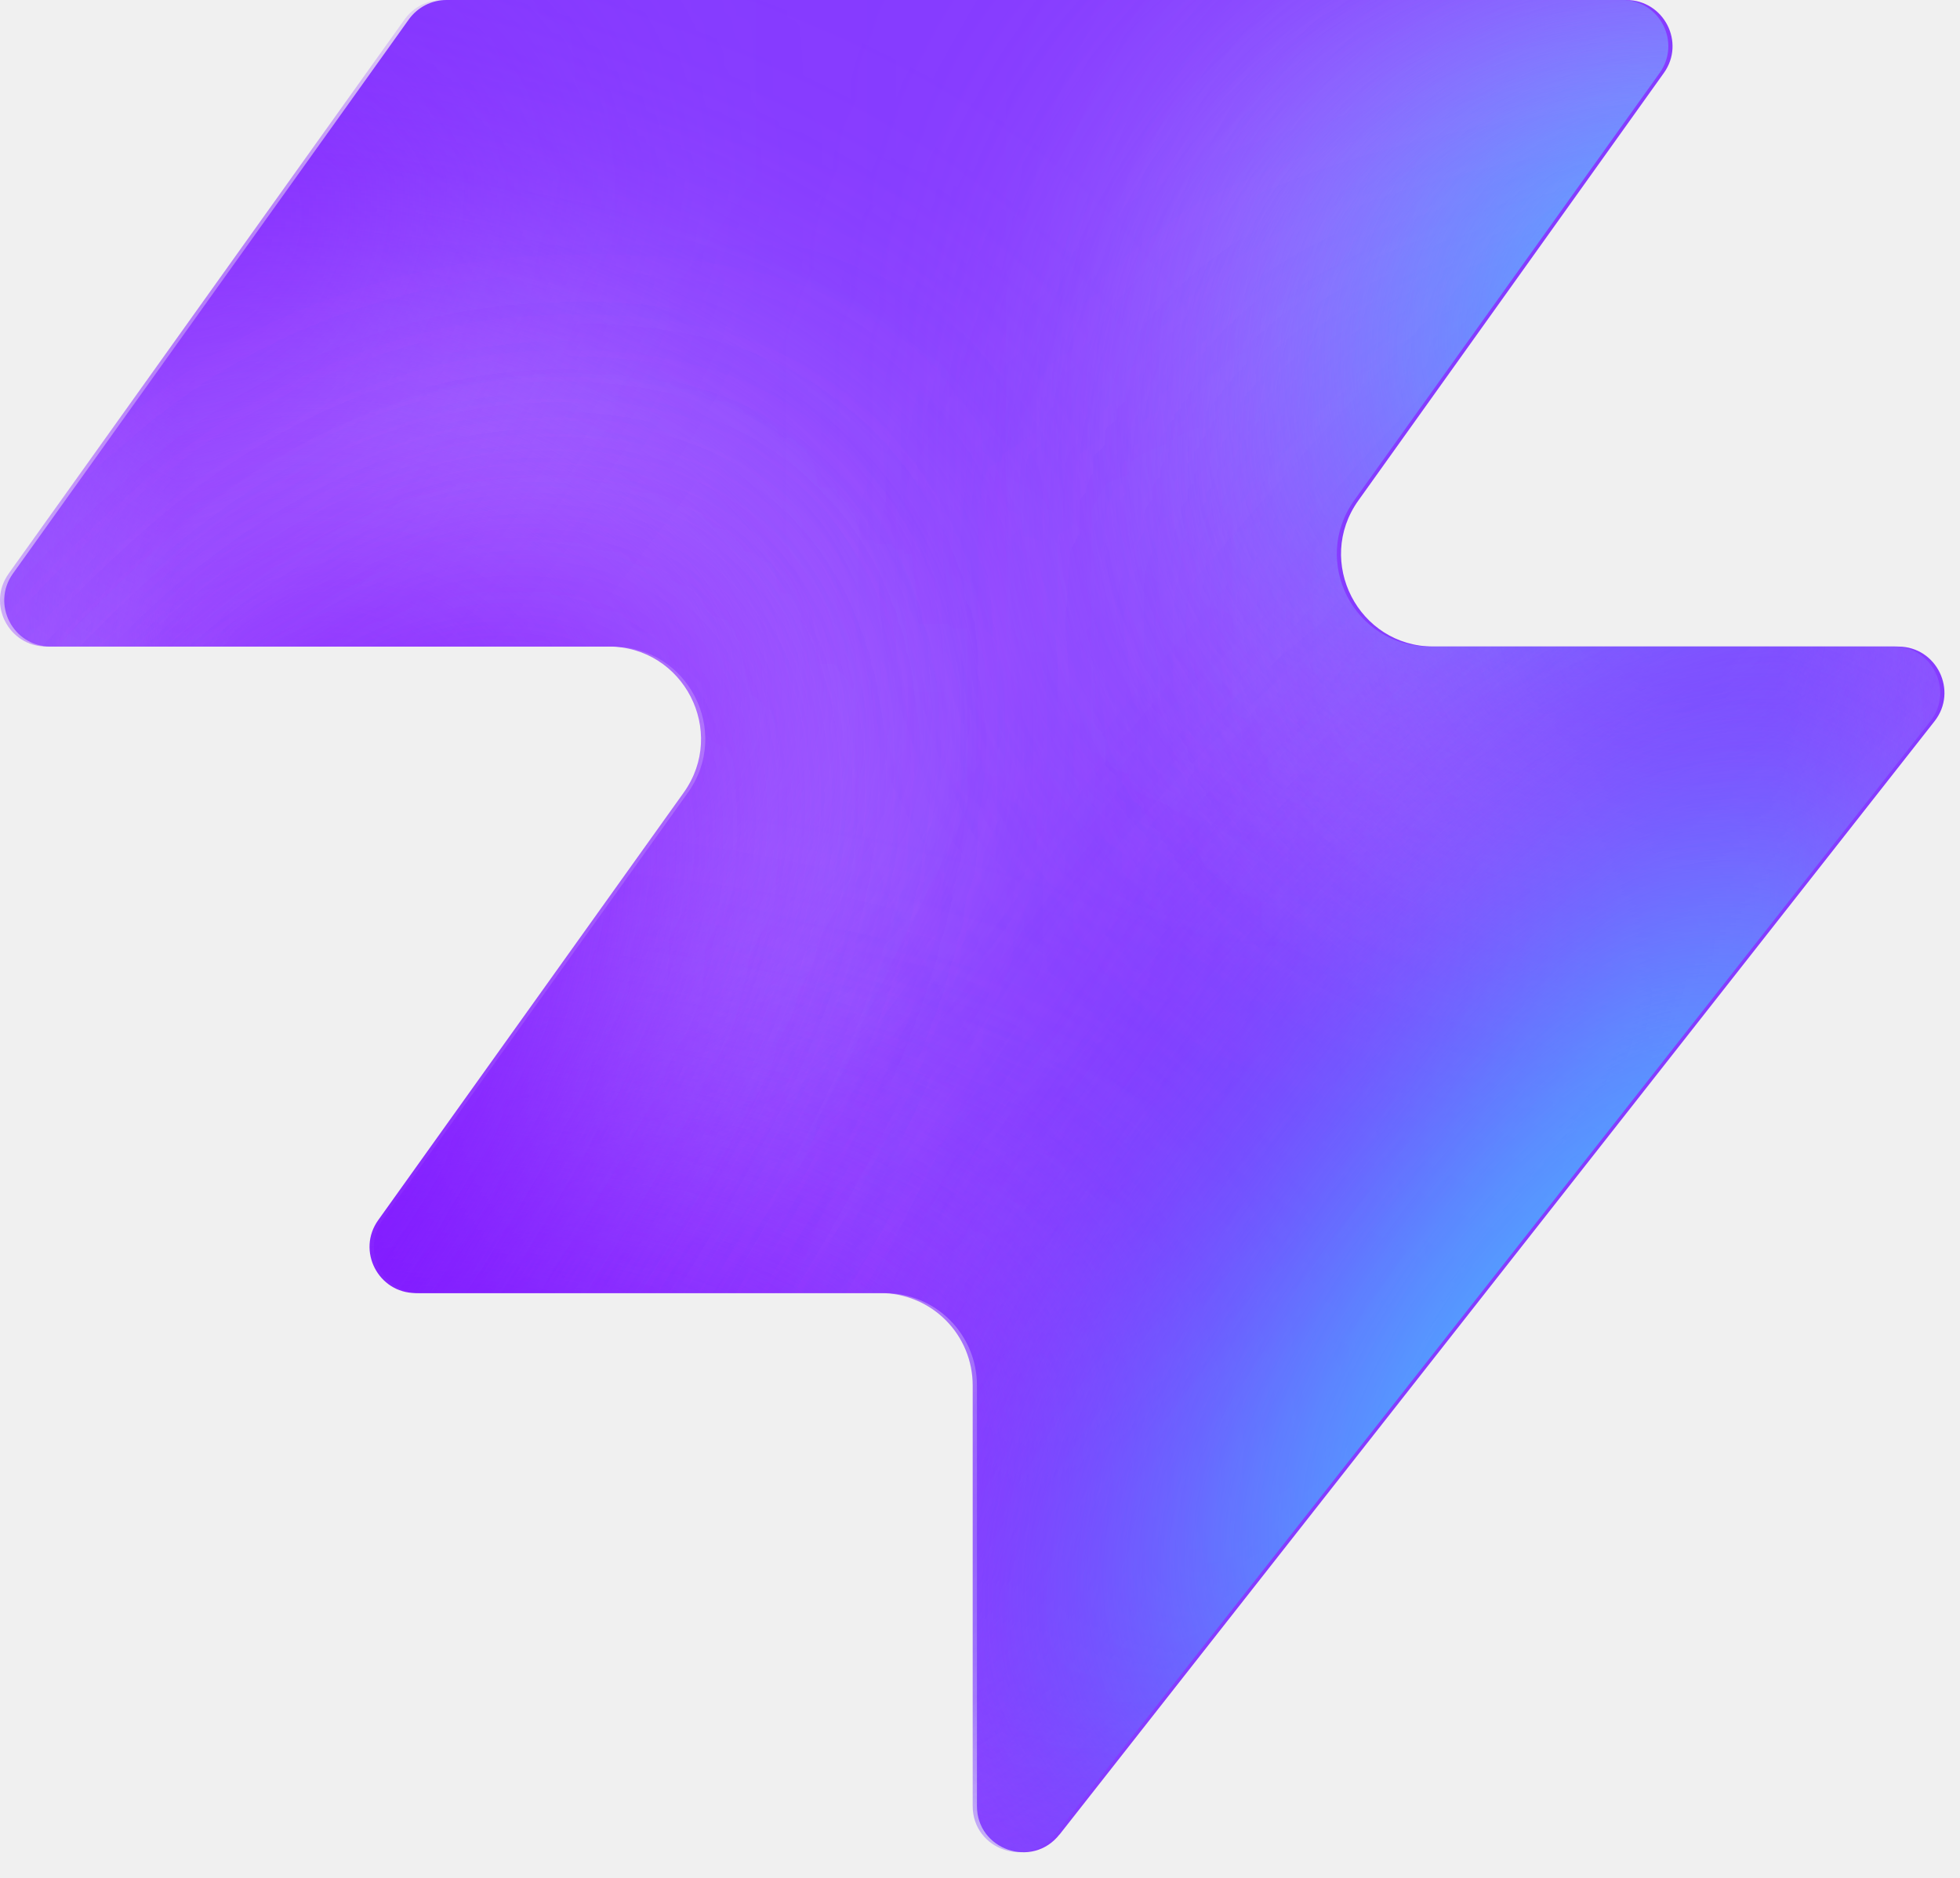
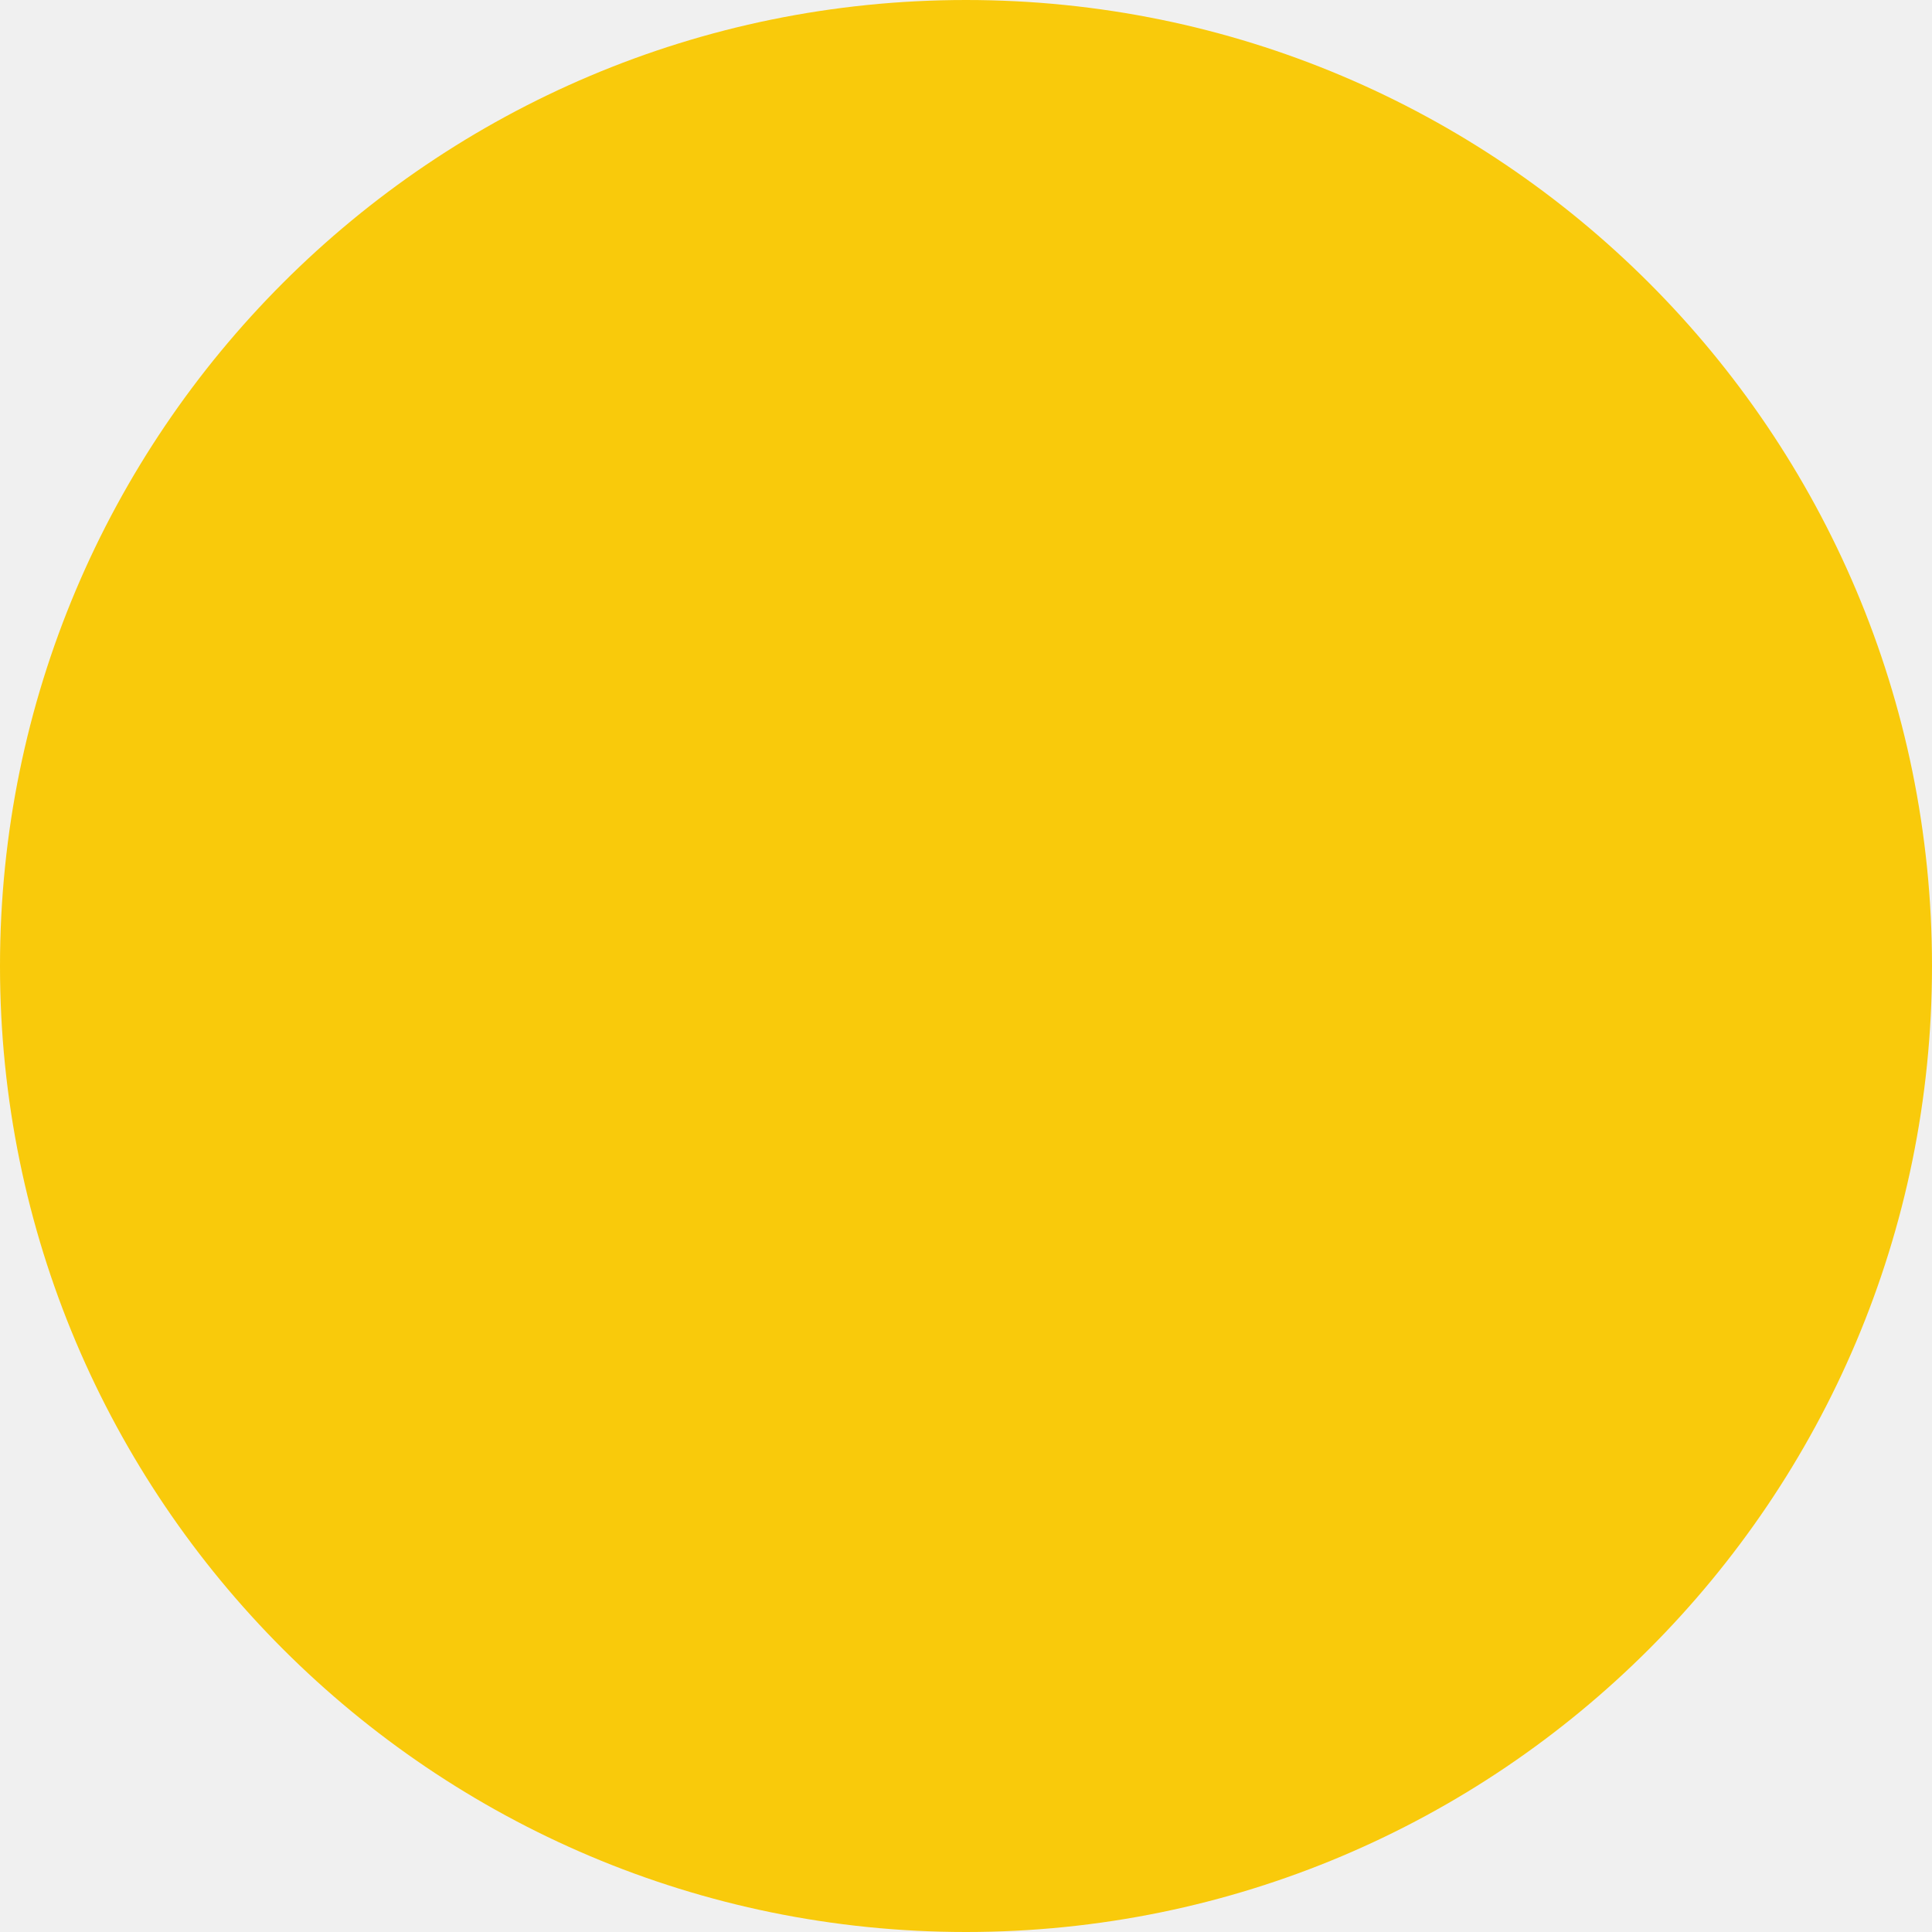
- <svg xmlns="http://www.w3.org/2000/svg" width="48" height="46" fill="none" viewBox="0 0 48 46">
-   <path fill="#863bff" d="M25.946 44.938c-.664.845-2.021.375-2.021-.698V33.937a2.26 2.26 0 0 0-2.262-2.262H10.287c-.92 0-1.456-1.04-.92-1.788l7.48-10.471c1.07-1.497 0-3.578-1.842-3.578H1.237c-.92 0-1.456-1.04-.92-1.788L10.013.474c.214-.297.556-.474.92-.474h28.894c.92 0 1.456 1.04.92 1.788l-7.48 10.471c-1.07 1.498 0 3.579 1.842 3.579h11.377c.943 0 1.473 1.088.89 1.83L25.947 44.94z" style="fill:#863bff;fill:color(display-p3 .525 .23 1);fill-opacity:1" />
-   <mask id="a" width="48" height="46" x="0" y="0" maskUnits="userSpaceOnUse" style="mask-type:alpha">
-     <path fill="#000" d="M25.842 44.938c-.664.844-2.021.375-2.021-.698V33.937a2.26 2.26 0 0 0-2.262-2.262H10.183c-.92 0-1.456-1.04-.92-1.788l7.48-10.471c1.07-1.498 0-3.579-1.842-3.579H1.133c-.92 0-1.456-1.04-.92-1.787L9.91.473c.214-.297.556-.474.92-.474h28.894c.92 0 1.456 1.04.92 1.788l-7.48 10.471c-1.07 1.498 0 3.578 1.842 3.578h11.377c.943 0 1.473 1.088.89 1.832L25.843 44.94z" style="fill:#000;fill-opacity:1" />
-   </mask>
-   <g mask="url(#a)">
-     <g filter="url(#b)">
-       <ellipse cx="5.508" cy="14.704" fill="#ede6ff" rx="5.508" ry="14.704" style="fill:#ede6ff;fill:color(display-p3 .927 .903 1);fill-opacity:1" transform="matrix(.00324 1 1 -.00324 -4.47 31.516)" />
-     </g>
-     <g filter="url(#c)">
-       <ellipse cx="10.399" cy="29.851" fill="#ede6ff" rx="10.399" ry="29.851" style="fill:#ede6ff;fill:color(display-p3 .927 .903 1);fill-opacity:1" transform="matrix(.00324 1 1 -.00324 -39.328 7.883)" />
-     </g>
-     <g filter="url(#d)">
-       <ellipse cx="5.508" cy="30.487" fill="#7e14ff" rx="5.508" ry="30.487" style="fill:#7e14ff;fill:color(display-p3 .492 .077 1);fill-opacity:1" transform="rotate(89.814 -25.913 -14.639)scale(1 -1)" />
-     </g>
-     <g filter="url(#e)">
-       <ellipse cx="5.508" cy="30.599" fill="#7e14ff" rx="5.508" ry="30.599" style="fill:#7e14ff;fill:color(display-p3 .492 .077 1);fill-opacity:1" transform="rotate(89.814 -32.644 -3.334)scale(1 -1)" />
-     </g>
-     <g filter="url(#f)">
-       <ellipse cx="5.508" cy="30.599" fill="#7e14ff" rx="5.508" ry="30.599" style="fill:#7e14ff;fill:color(display-p3 .492 .077 1);fill-opacity:1" transform="matrix(.00324 1 1 -.00324 -34.34 30.47)" />
-     </g>
-     <g filter="url(#g)">
-       <ellipse cx="14.072" cy="22.078" fill="#ede6ff" rx="14.072" ry="22.078" style="fill:#ede6ff;fill:color(display-p3 .927 .903 1);fill-opacity:1" transform="rotate(93.35 24.506 48.493)scale(-1 1)" />
-     </g>
-     <g filter="url(#h)">
-       <ellipse cx="3.47" cy="21.501" fill="#7e14ff" rx="3.47" ry="21.501" style="fill:#7e14ff;fill:color(display-p3 .492 .077 1);fill-opacity:1" transform="rotate(89.009 28.708 47.59)scale(-1 1)" />
-     </g>
-     <g filter="url(#i)">
-       <ellipse cx="3.47" cy="21.501" fill="#7e14ff" rx="3.47" ry="21.501" style="fill:#7e14ff;fill:color(display-p3 .492 .077 1);fill-opacity:1" transform="rotate(89.009 28.708 47.59)scale(-1 1)" />
-     </g>
-     <g filter="url(#j)">
-       <ellipse cx=".387" cy="8.972" fill="#7e14ff" rx="4.407" ry="29.108" style="fill:#7e14ff;fill:color(display-p3 .492 .077 1);fill-opacity:1" transform="rotate(39.51 .387 8.972)" />
-     </g>
-     <g filter="url(#k)">
-       <ellipse cx="47.523" cy="-6.092" fill="#7e14ff" rx="4.407" ry="29.108" style="fill:#7e14ff;fill:color(display-p3 .492 .077 1);fill-opacity:1" transform="rotate(37.892 47.523 -6.092)" />
-     </g>
-     <g filter="url(#l)">
-       <ellipse cx="41.412" cy="6.333" fill="#47bfff" rx="5.971" ry="9.665" style="fill:#47bfff;fill:color(display-p3 .28 .748 1);fill-opacity:1" transform="rotate(37.892 41.412 6.333)" />
-     </g>
-     <g filter="url(#m)">
-       <ellipse cx="-1.879" cy="38.332" fill="#7e14ff" rx="4.407" ry="29.108" style="fill:#7e14ff;fill:color(display-p3 .492 .077 1);fill-opacity:1" transform="rotate(37.892 -1.88 38.332)" />
-     </g>
-     <g filter="url(#n)">
-       <ellipse cx="-1.879" cy="38.332" fill="#7e14ff" rx="4.407" ry="29.108" style="fill:#7e14ff;fill:color(display-p3 .492 .077 1);fill-opacity:1" transform="rotate(37.892 -1.88 38.332)" />
-     </g>
-     <g filter="url(#o)">
-       <ellipse cx="35.651" cy="29.907" fill="#7e14ff" rx="4.407" ry="29.108" style="fill:#7e14ff;fill:color(display-p3 .492 .077 1);fill-opacity:1" transform="rotate(37.892 35.651 29.907)" />
-     </g>
-     <g filter="url(#p)">
-       <ellipse cx="38.418" cy="32.4" fill="#47bfff" rx="5.971" ry="15.297" style="fill:#47bfff;fill:color(display-p3 .28 .748 1);fill-opacity:1" transform="rotate(37.892 38.418 32.4)" />
-     </g>
+ <svg xmlns="http://www.w3.org/2000/svg" width="32" height="32" viewBox="0 0 32 32" fill="none">
+   <g clip-path="url(#clip0_2604_1582)">
+     <circle cx="16" cy="16" r="16" fill="#F9CA0B" />
  </g>
  <defs>
-     <filter id="b" width="60.045" height="41.654" x="-19.77" y="16.149" color-interpolation-filters="sRGB" filterUnits="userSpaceOnUse">
-       <feFlood flood-opacity="0" result="BackgroundImageFix" />
-       <feBlend in="SourceGraphic" in2="BackgroundImageFix" result="shape" />
-       <feGaussianBlur result="effect1_foregroundBlur_2002_17158" stdDeviation="7.659" />
-     </filter>
-     <filter id="c" width="90.34" height="51.437" x="-54.613" y="-7.533" color-interpolation-filters="sRGB" filterUnits="userSpaceOnUse">
-       <feFlood flood-opacity="0" result="BackgroundImageFix" />
-       <feBlend in="SourceGraphic" in2="BackgroundImageFix" result="shape" />
-       <feGaussianBlur result="effect1_foregroundBlur_2002_17158" stdDeviation="7.659" />
-     </filter>
-     <filter id="d" width="79.355" height="29.4" x="-49.64" y="2.03" color-interpolation-filters="sRGB" filterUnits="userSpaceOnUse">
-       <feFlood flood-opacity="0" result="BackgroundImageFix" />
-       <feBlend in="SourceGraphic" in2="BackgroundImageFix" result="shape" />
-       <feGaussianBlur result="effect1_foregroundBlur_2002_17158" stdDeviation="4.596" />
-     </filter>
-     <filter id="e" width="79.579" height="29.4" x="-45.045" y="20.029" color-interpolation-filters="sRGB" filterUnits="userSpaceOnUse">
-       <feFlood flood-opacity="0" result="BackgroundImageFix" />
-       <feBlend in="SourceGraphic" in2="BackgroundImageFix" result="shape" />
-       <feGaussianBlur result="effect1_foregroundBlur_2002_17158" stdDeviation="4.596" />
-     </filter>
-     <filter id="f" width="79.579" height="29.4" x="-43.513" y="21.178" color-interpolation-filters="sRGB" filterUnits="userSpaceOnUse">
-       <feFlood flood-opacity="0" result="BackgroundImageFix" />
-       <feBlend in="SourceGraphic" in2="BackgroundImageFix" result="shape" />
-       <feGaussianBlur result="effect1_foregroundBlur_2002_17158" stdDeviation="4.596" />
-     </filter>
-     <filter id="g" width="74.749" height="58.852" x="15.756" y="-17.901" color-interpolation-filters="sRGB" filterUnits="userSpaceOnUse">
-       <feFlood flood-opacity="0" result="BackgroundImageFix" />
-       <feBlend in="SourceGraphic" in2="BackgroundImageFix" result="shape" />
-       <feGaussianBlur result="effect1_foregroundBlur_2002_17158" stdDeviation="7.659" />
-     </filter>
-     <filter id="h" width="61.377" height="25.362" x="23.548" y="2.284" color-interpolation-filters="sRGB" filterUnits="userSpaceOnUse">
-       <feFlood flood-opacity="0" result="BackgroundImageFix" />
-       <feBlend in="SourceGraphic" in2="BackgroundImageFix" result="shape" />
-       <feGaussianBlur result="effect1_foregroundBlur_2002_17158" stdDeviation="4.596" />
-     </filter>
-     <filter id="i" width="61.377" height="25.362" x="23.548" y="2.284" color-interpolation-filters="sRGB" filterUnits="userSpaceOnUse">
-       <feFlood flood-opacity="0" result="BackgroundImageFix" />
-       <feBlend in="SourceGraphic" in2="BackgroundImageFix" result="shape" />
-       <feGaussianBlur result="effect1_foregroundBlur_2002_17158" stdDeviation="4.596" />
-     </filter>
-     <filter id="j" width="56.045" height="63.649" x="-27.636" y="-22.853" color-interpolation-filters="sRGB" filterUnits="userSpaceOnUse">
-       <feFlood flood-opacity="0" result="BackgroundImageFix" />
-       <feBlend in="SourceGraphic" in2="BackgroundImageFix" result="shape" />
-       <feGaussianBlur result="effect1_foregroundBlur_2002_17158" stdDeviation="4.596" />
-     </filter>
-     <filter id="k" width="54.814" height="64.646" x="20.116" y="-38.415" color-interpolation-filters="sRGB" filterUnits="userSpaceOnUse">
-       <feFlood flood-opacity="0" result="BackgroundImageFix" />
-       <feBlend in="SourceGraphic" in2="BackgroundImageFix" result="shape" />
-       <feGaussianBlur result="effect1_foregroundBlur_2002_17158" stdDeviation="4.596" />
-     </filter>
-     <filter id="l" width="33.541" height="35.313" x="24.641" y="-11.323" color-interpolation-filters="sRGB" filterUnits="userSpaceOnUse">
-       <feFlood flood-opacity="0" result="BackgroundImageFix" />
-       <feBlend in="SourceGraphic" in2="BackgroundImageFix" result="shape" />
-       <feGaussianBlur result="effect1_foregroundBlur_2002_17158" stdDeviation="4.596" />
-     </filter>
-     <filter id="m" width="54.814" height="64.646" x="-29.286" y="6.009" color-interpolation-filters="sRGB" filterUnits="userSpaceOnUse">
-       <feFlood flood-opacity="0" result="BackgroundImageFix" />
-       <feBlend in="SourceGraphic" in2="BackgroundImageFix" result="shape" />
-       <feGaussianBlur result="effect1_foregroundBlur_2002_17158" stdDeviation="4.596" />
-     </filter>
-     <filter id="n" width="54.814" height="64.646" x="-29.286" y="6.009" color-interpolation-filters="sRGB" filterUnits="userSpaceOnUse">
-       <feFlood flood-opacity="0" result="BackgroundImageFix" />
-       <feBlend in="SourceGraphic" in2="BackgroundImageFix" result="shape" />
-       <feGaussianBlur result="effect1_foregroundBlur_2002_17158" stdDeviation="4.596" />
-     </filter>
-     <filter id="o" width="54.814" height="64.646" x="8.244" y="-2.416" color-interpolation-filters="sRGB" filterUnits="userSpaceOnUse">
-       <feFlood flood-opacity="0" result="BackgroundImageFix" />
-       <feBlend in="SourceGraphic" in2="BackgroundImageFix" result="shape" />
-       <feGaussianBlur result="effect1_foregroundBlur_2002_17158" stdDeviation="4.596" />
-     </filter>
-     <filter id="p" width="39.409" height="43.623" x="18.713" y="10.588" color-interpolation-filters="sRGB" filterUnits="userSpaceOnUse">
-       <feFlood flood-opacity="0" result="BackgroundImageFix" />
-       <feBlend in="SourceGraphic" in2="BackgroundImageFix" result="shape" />
-       <feGaussianBlur result="effect1_foregroundBlur_2002_17158" stdDeviation="4.596" />
-     </filter>
+     <clipPath id="clip0_2604_1582">
+       <rect width="32" height="32" fill="white" />
+     </clipPath>
  </defs>
</svg>
